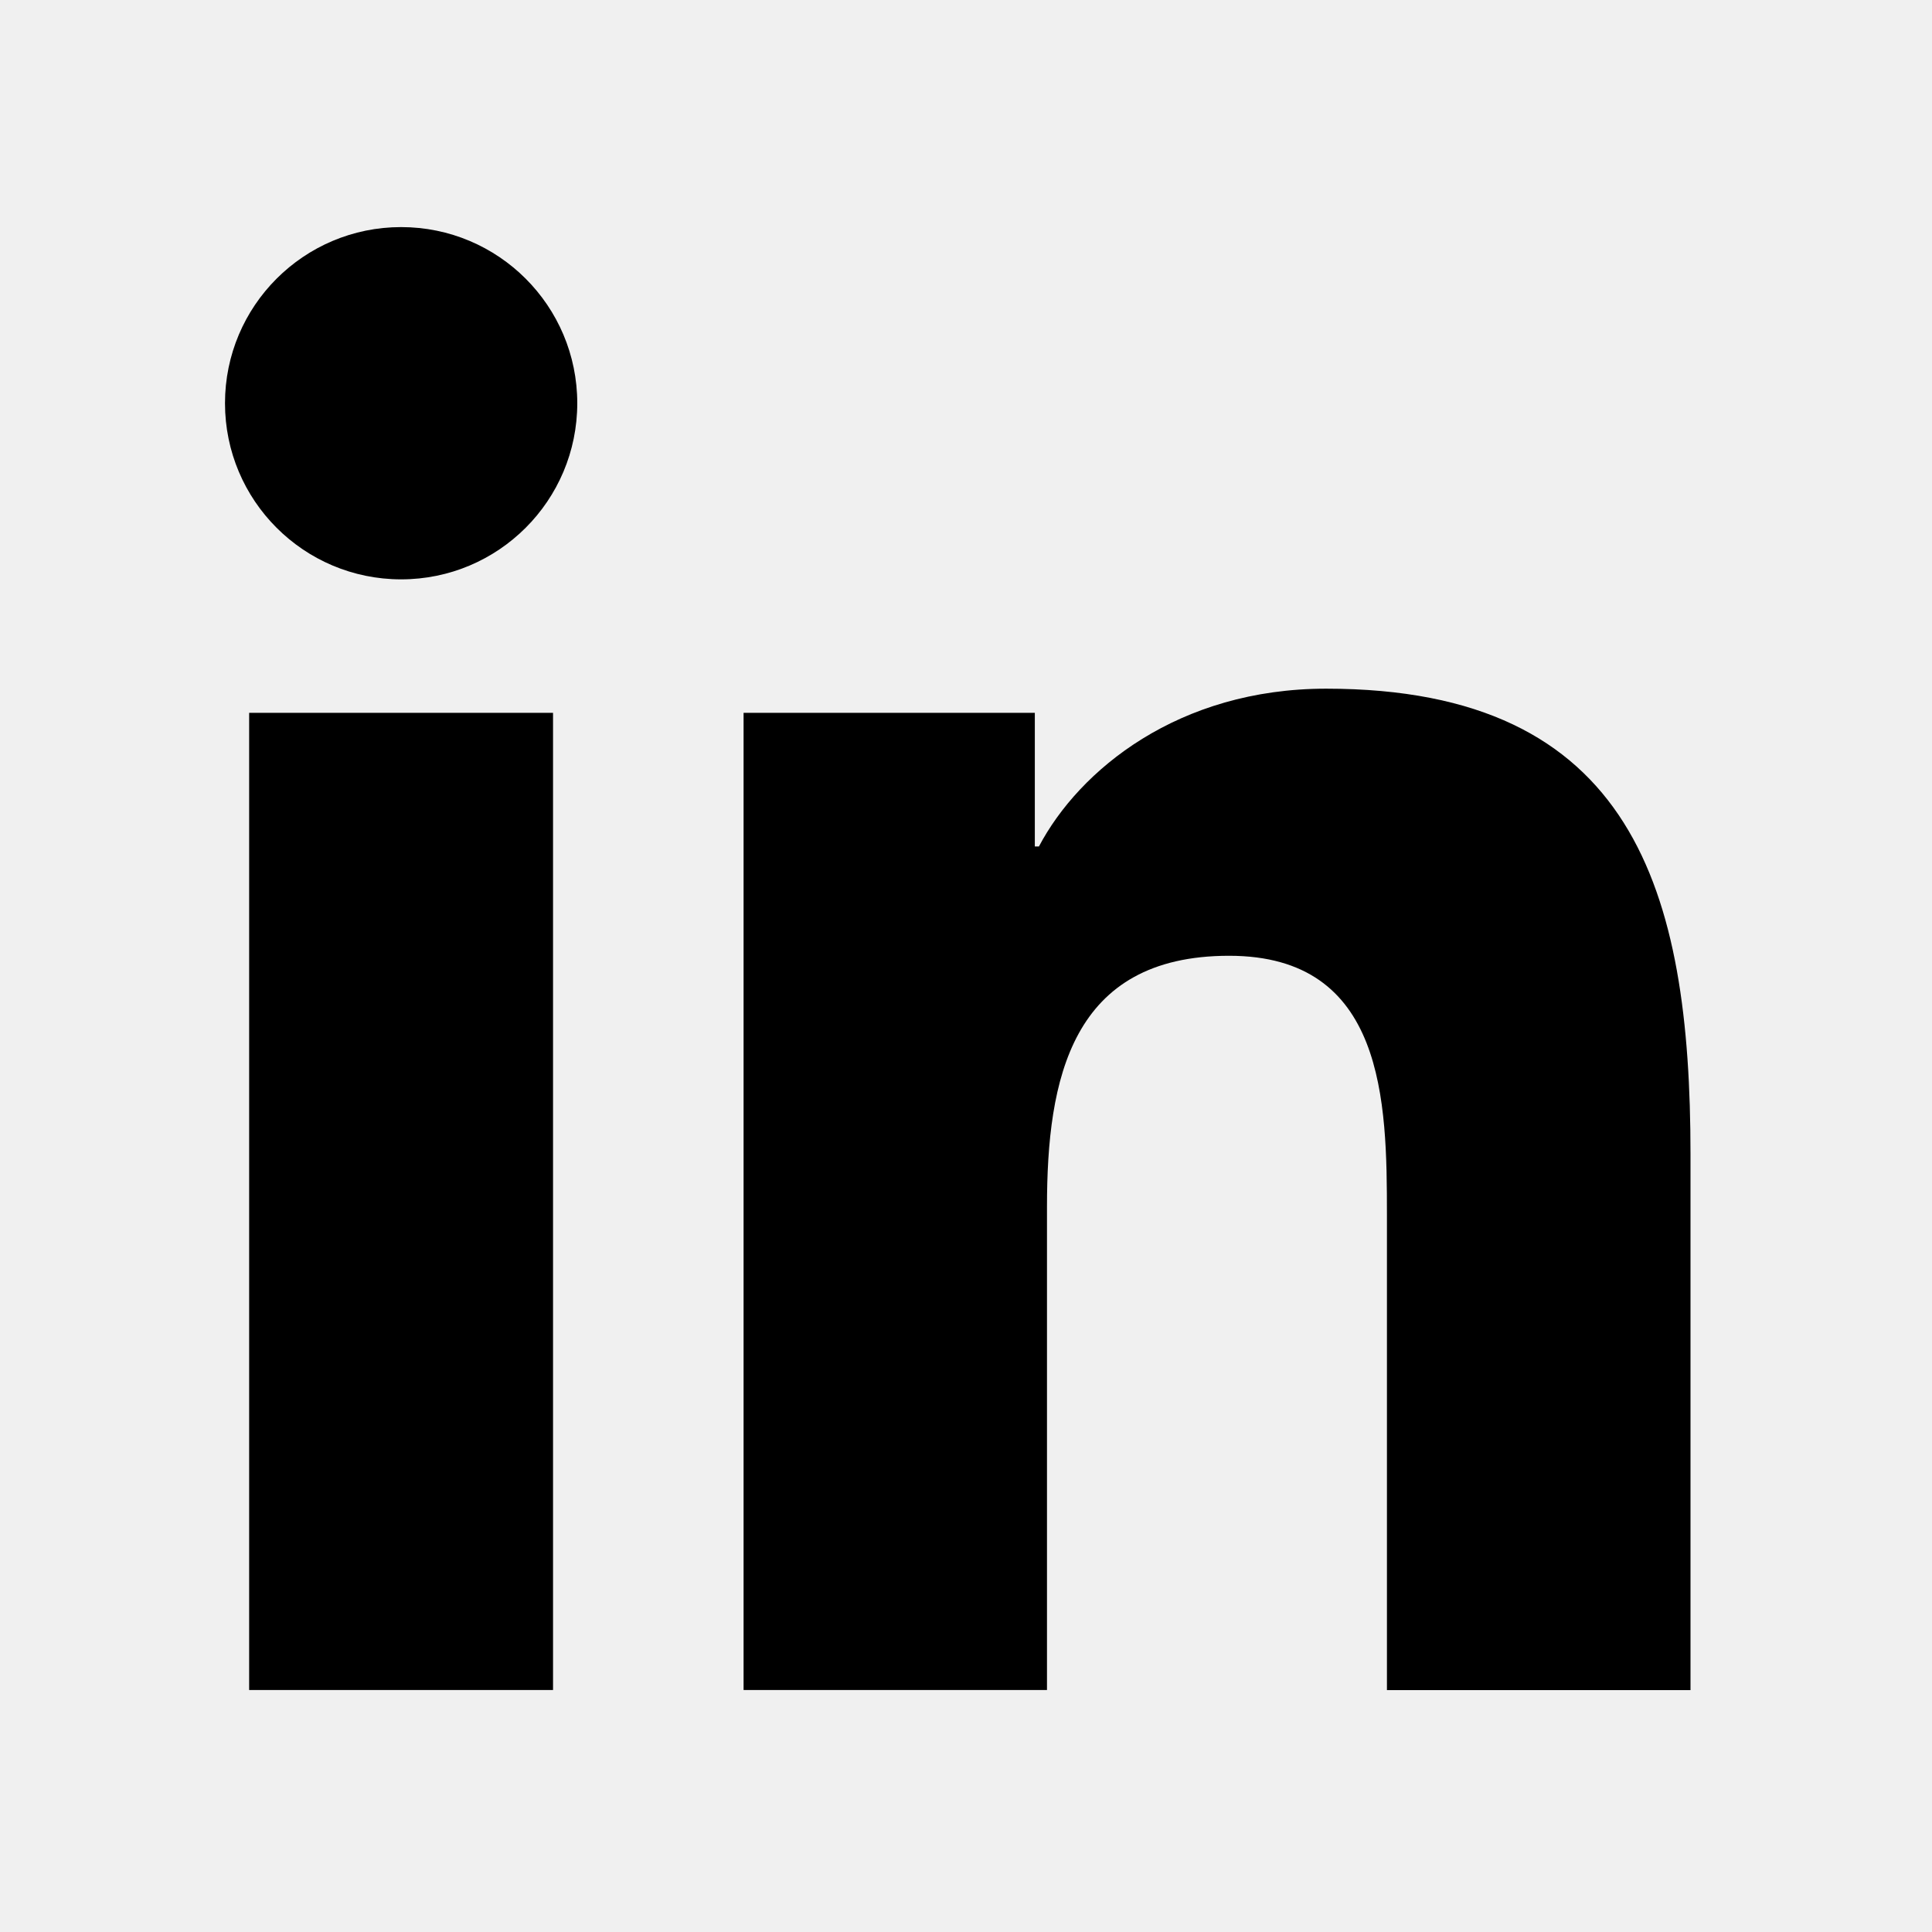
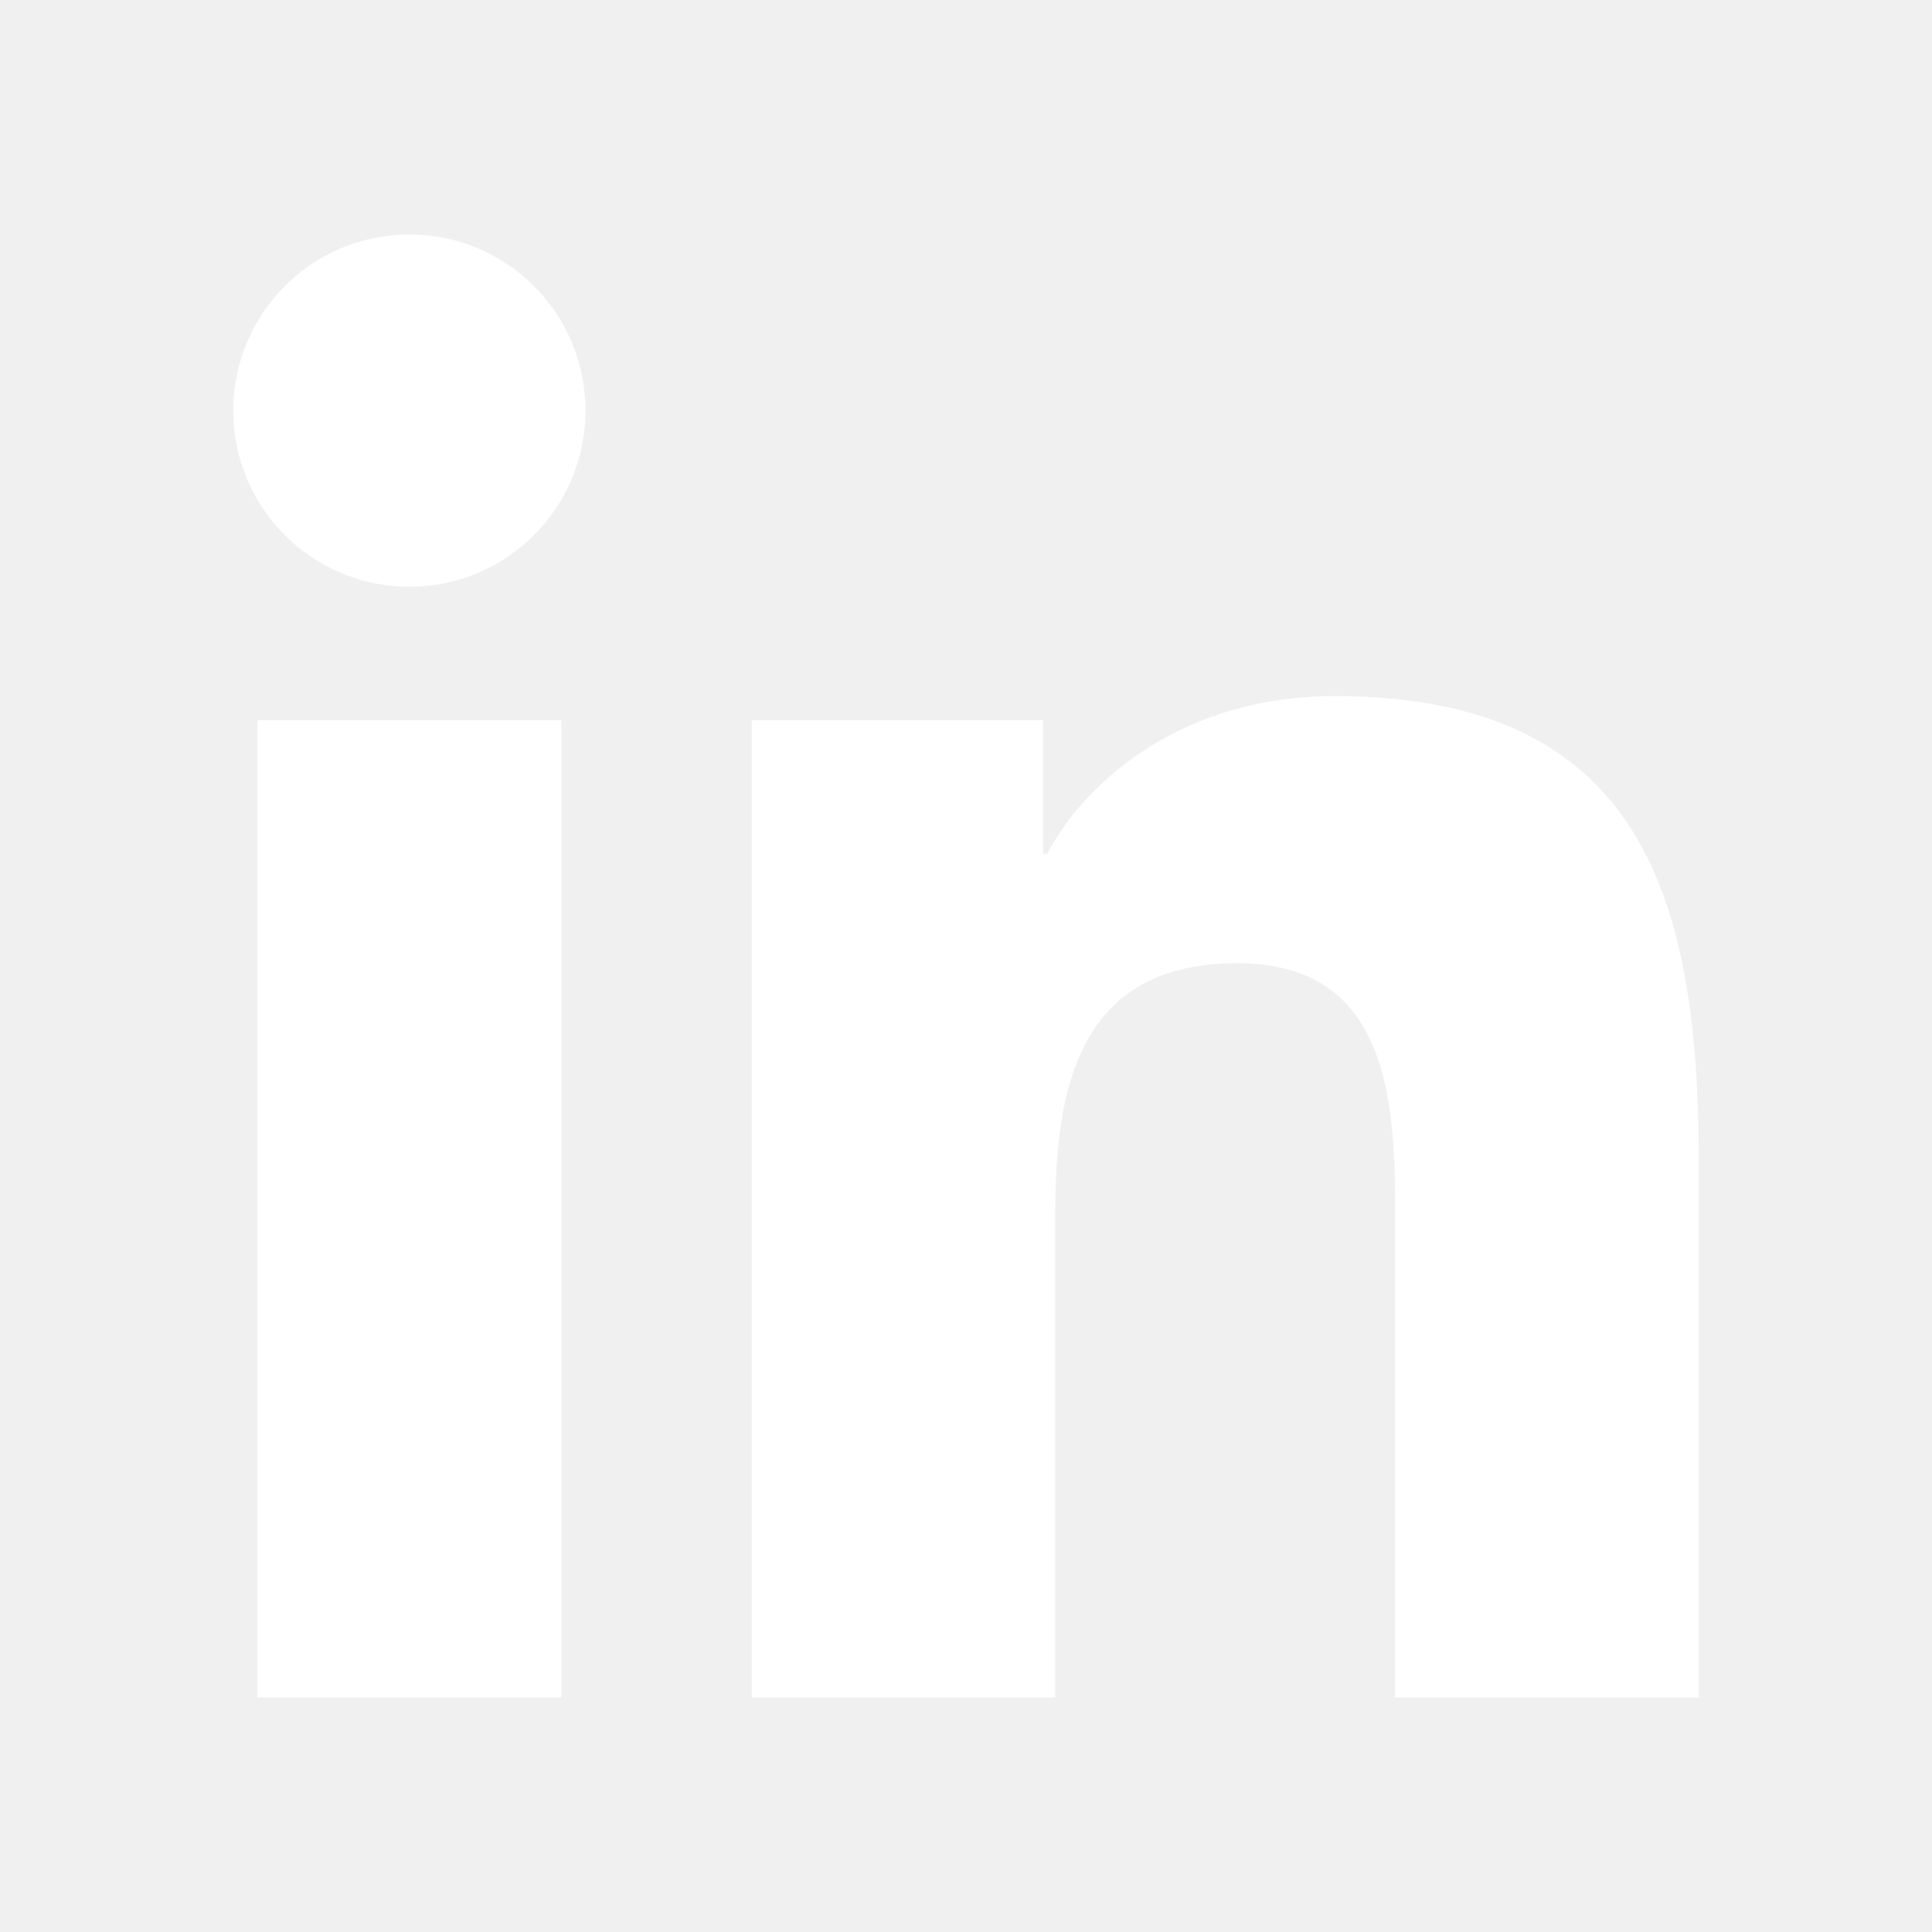
- <svg xmlns="http://www.w3.org/2000/svg" width="24" height="24" viewBox="0 0 24 24" style="fill: rgba(0, 0, 0, 1);transform: ;msFilter:;">
-   <circle cx="4.983" cy="5.009" r="2.188" />
-   <path d="M9.237 8.855v12.139h3.769v-6.003c0-1.584.298-3.118 2.262-3.118 1.937 0 1.961 1.811 1.961 3.218v5.904H21v-6.657c0-3.27-.704-5.783-4.526-5.783-1.835 0-3.065 1.007-3.568 1.96h-.051v-1.66H9.237zm-6.142 0H6.87v12.139H3.095z" />
+ <svg xmlns="http://www.w3.org/2000/svg" version="1.1" width="24" height="24" viewBox="0,0,256,256">
+   <g fill="#ffffff" fill-rule="nonzero" stroke="none" stroke-width="1" stroke-linecap="butt" stroke-linejoin="miter" stroke-miterlimit="10" stroke-dasharray="" stroke-dashoffset="0" font-family="none" font-weight="none" font-size="none" text-anchor="none" style="mix-blend-mode: normal">
+     <g transform="translate(1.09333,0.98133) scale(10.66667,10.66667)">
+       <circle cx="4.983" cy="5.009" r="2.188" />
+       <path d="M9.237,8.855v12.139h3.769v-6.003c0,-1.584 0.298,-3.118 2.262,-3.118c1.937,0 1.961,1.811 1.961,3.218v5.904h3.771v-6.657c0,-3.27 -0.704,-5.783 -4.526,-5.783c-1.835,0 -3.065,1.007 -3.568,1.96h-0.051v-1.66zM3.095,8.855h3.775v12.139h-3.775z" />
+     </g>
+   </g>
</svg>
